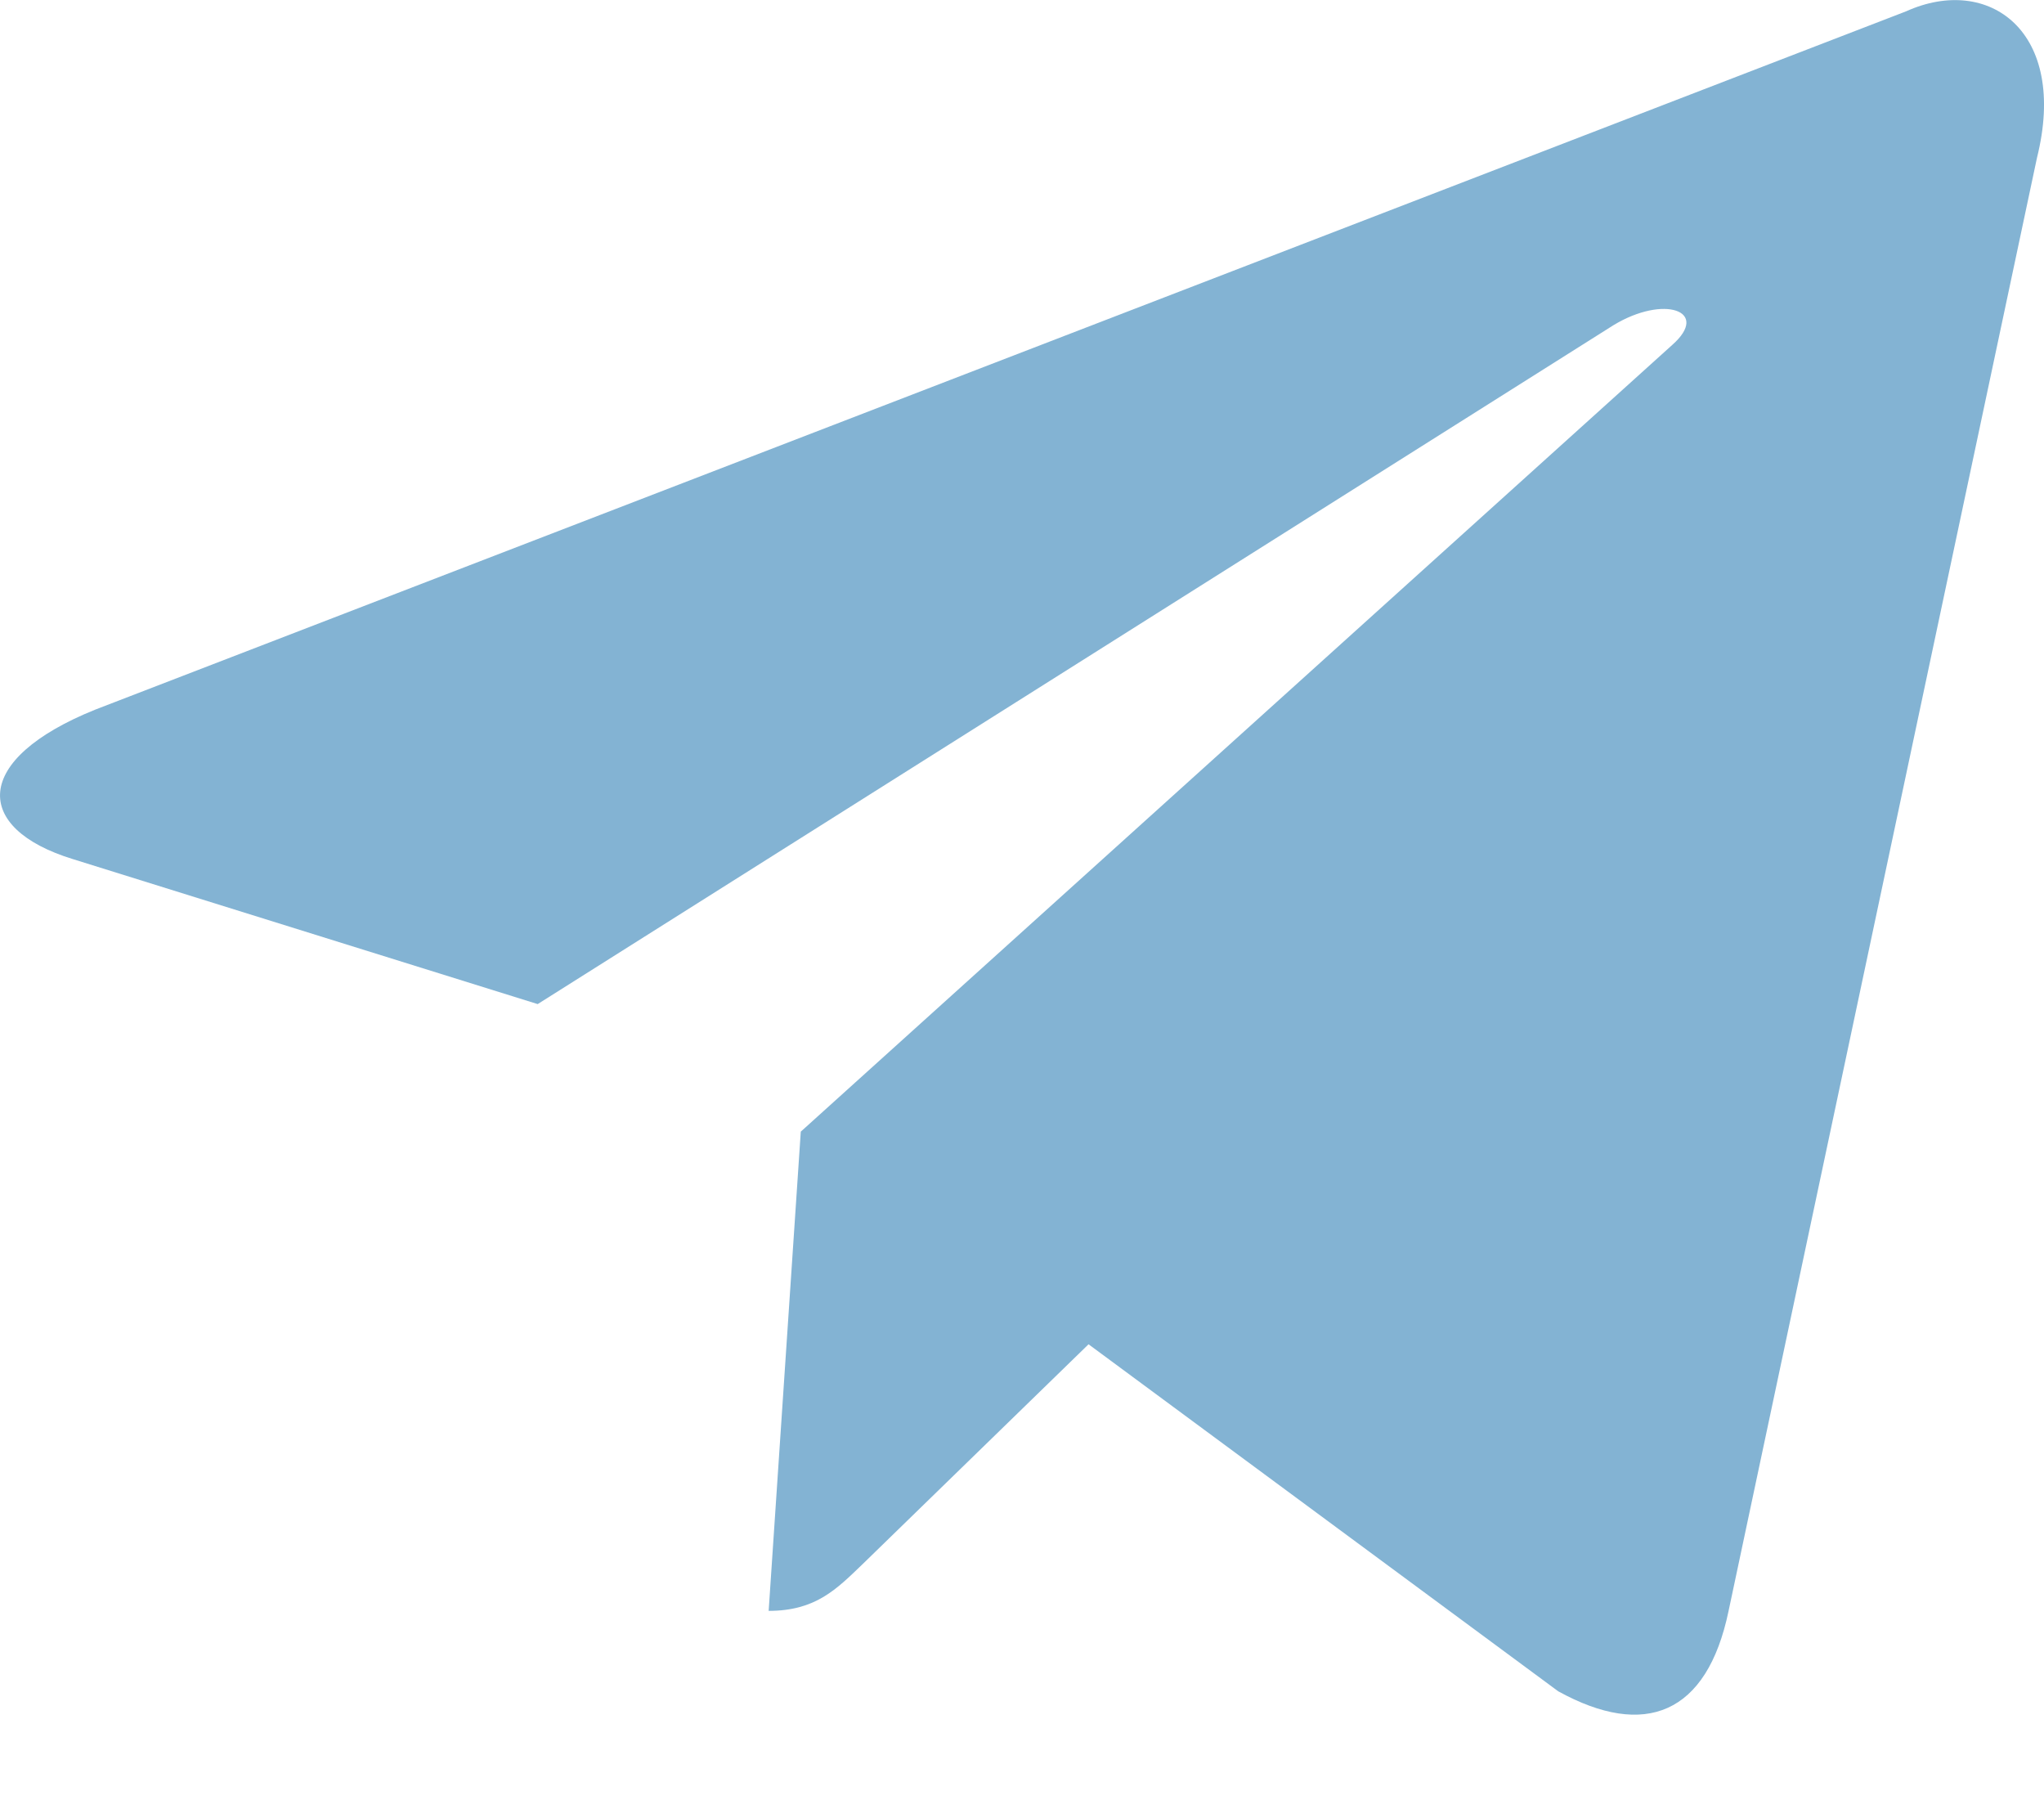
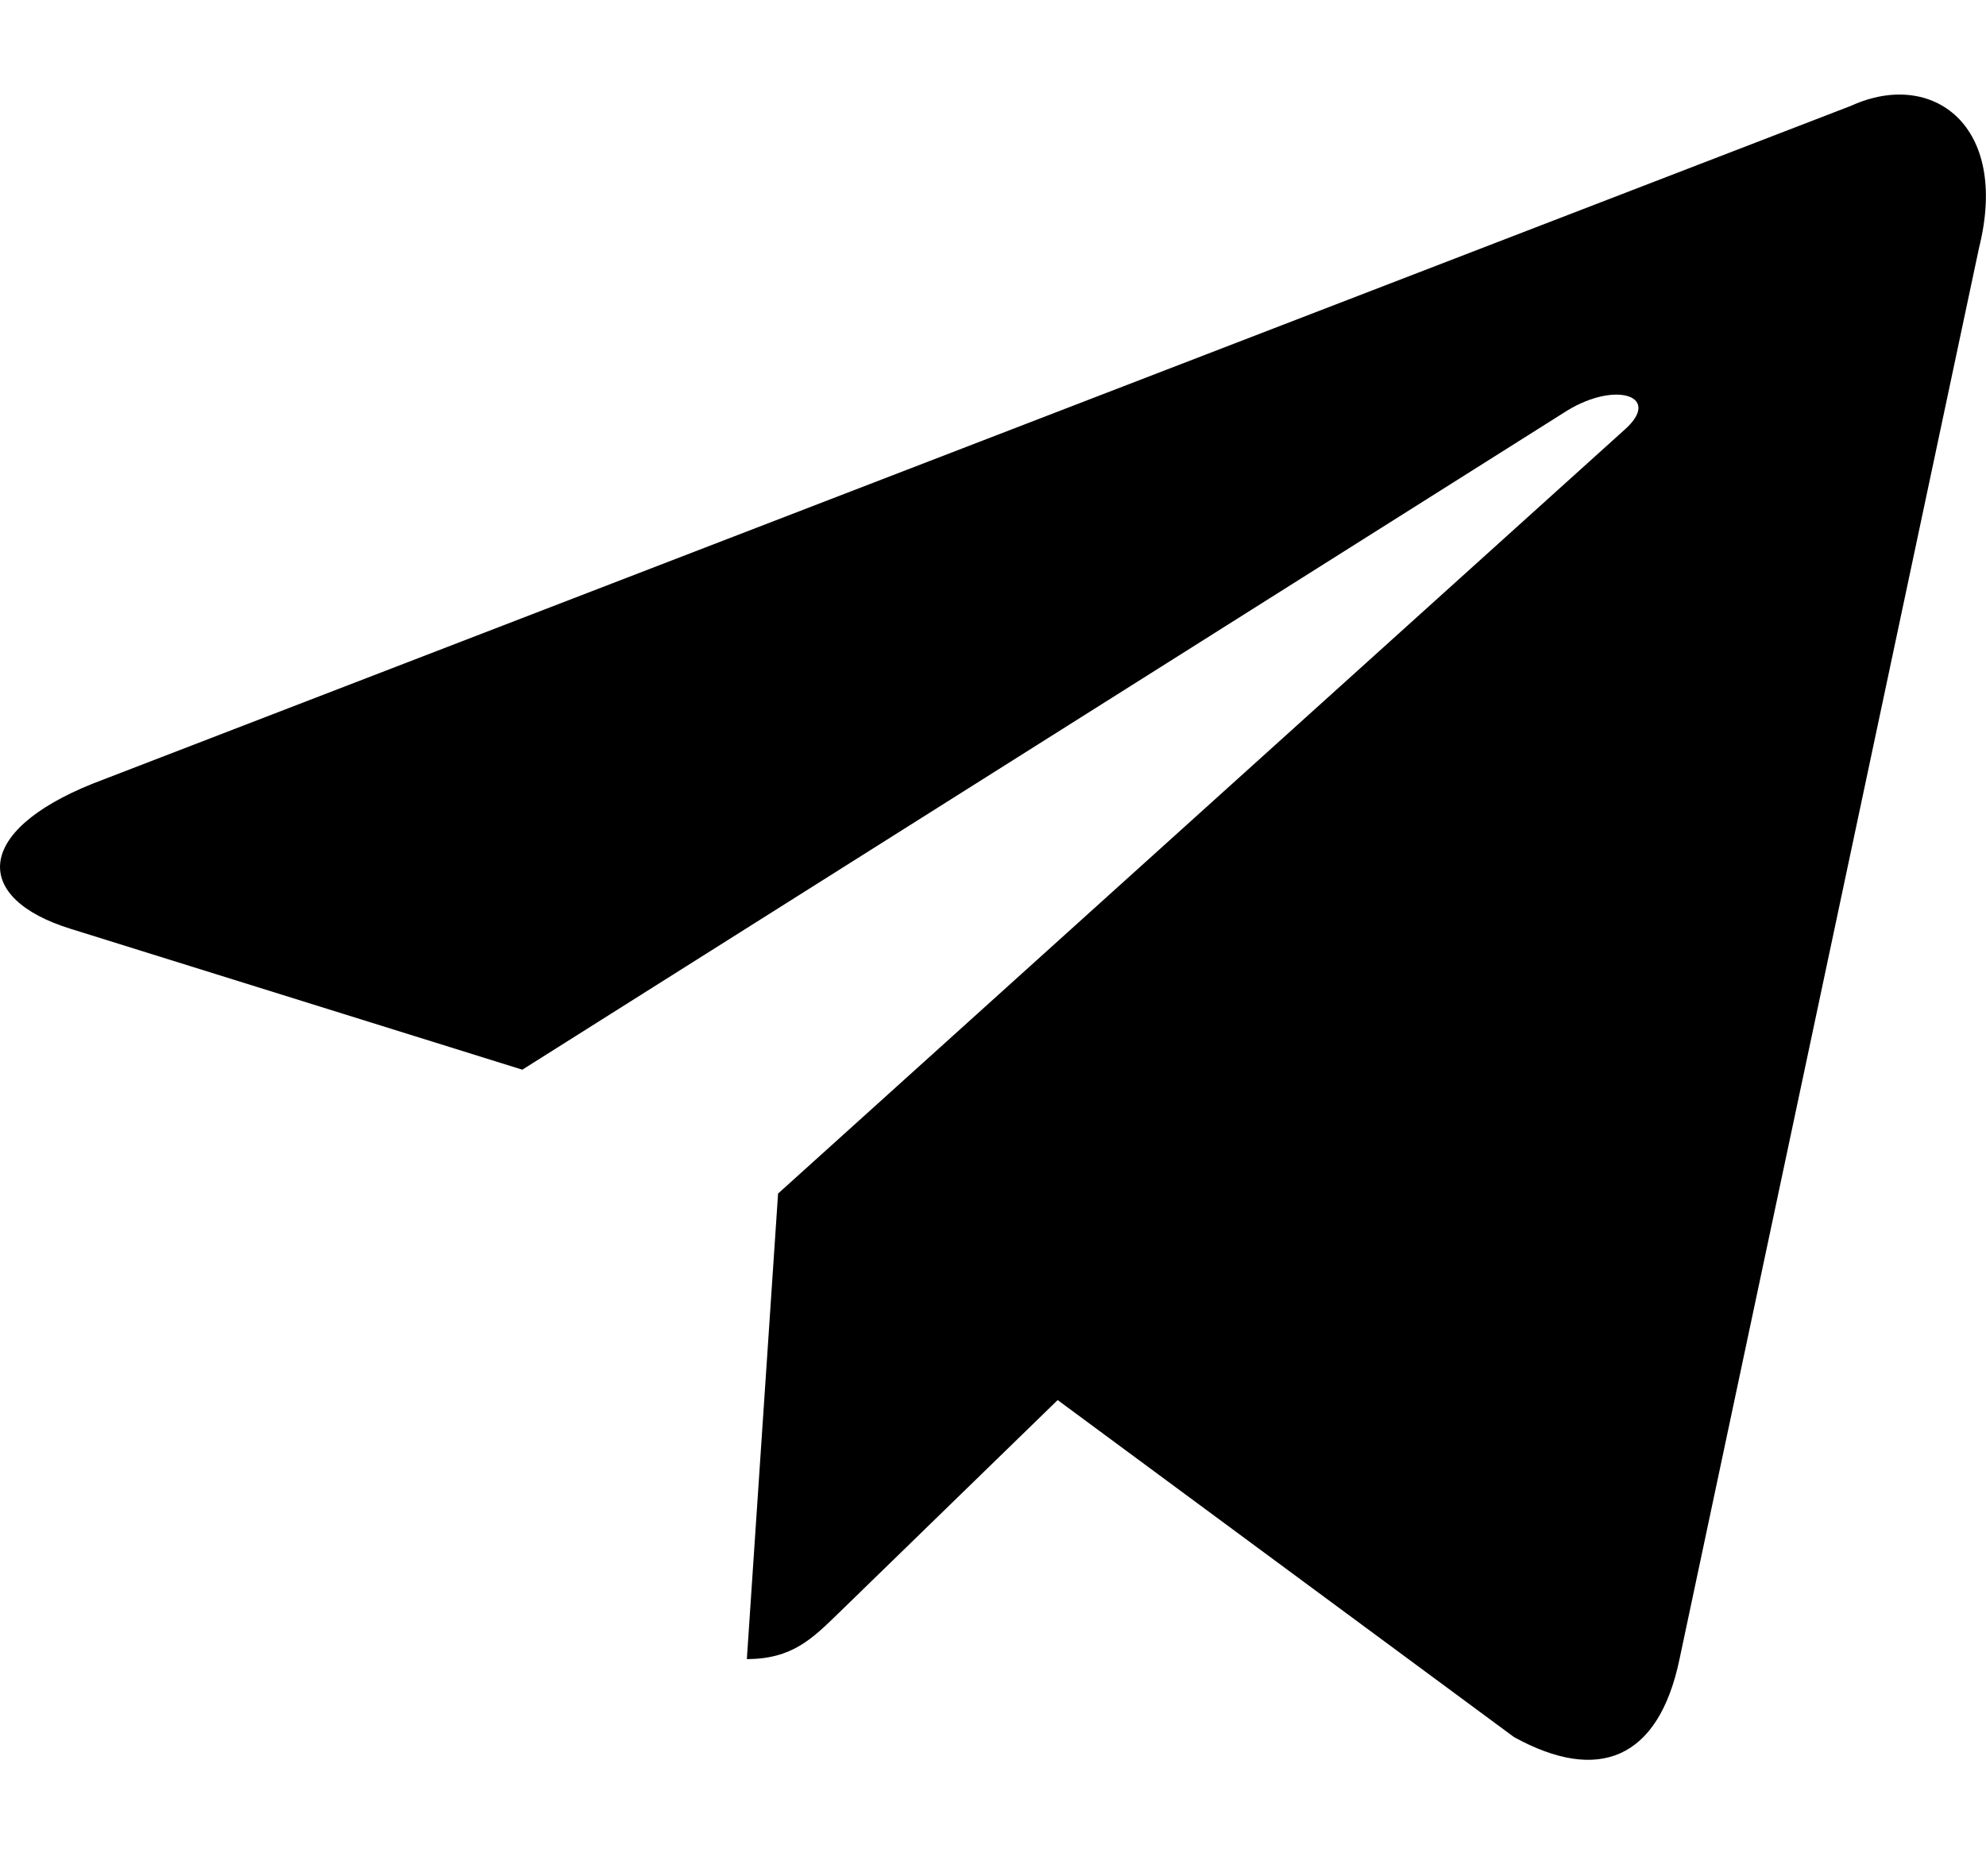
- <svg xmlns="http://www.w3.org/2000/svg" width="18" height="16" fill="none">
-   <path fill="#83B3D3" d="M16.785.1.84 6.247C-.248 6.685-.24 7.292.64 7.563L4.735 8.84l9.472-5.976c.448-.273.857-.126.52.172L7.053 9.962H7.05h.002l-.283 4.22c.414 0 .597-.19.829-.413l1.988-1.934 4.136 3.055c.762.42 1.31.204 1.5-.706L17.938 1.39c.278-1.114-.425-1.619-1.153-1.29Z" />
+ <svg xmlns="http://www.w3.org/2000/svg" width="18" height="17" fill="none" viewBox="0 0 18 17">
+   <path fill="currentColor" d="M16.785.956.84 7.104C-.248 7.541-.24 8.148.64 8.42l4.094 1.277 9.472-5.976c.448-.272.857-.126.52.173l-7.673 6.925H7.05l.002.001-.283 4.22c.414 0 .597-.19.829-.414l1.988-1.934 4.136 3.055c.762.42 1.31.205 1.5-.706l2.715-12.795c.278-1.114-.425-1.618-1.153-1.29Z" />
</svg>
